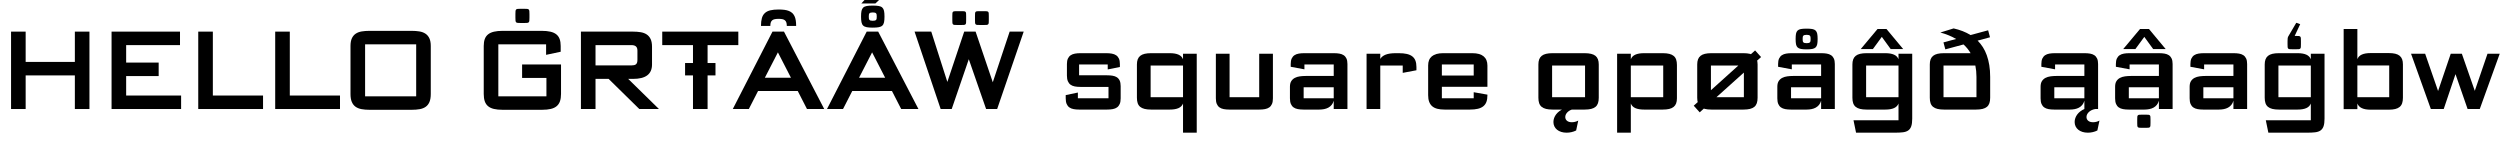
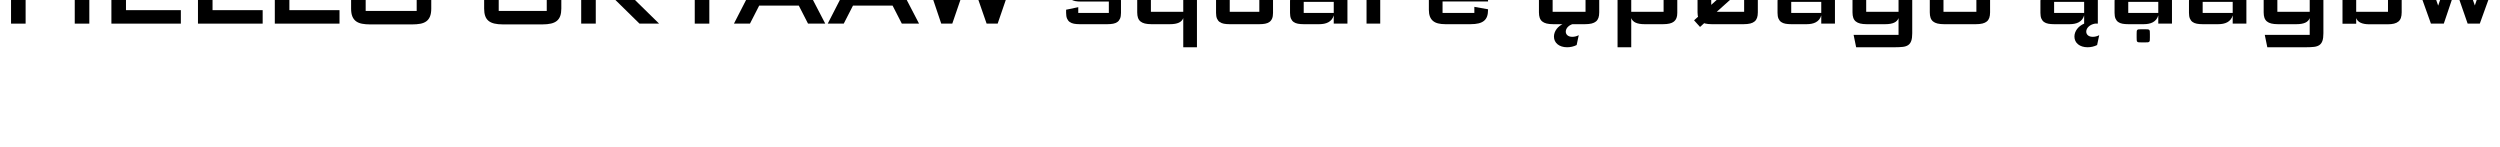
- <svg xmlns="http://www.w3.org/2000/svg" width="45221" height="2900" viewBox="0 0 45221 2900">
-   <defs />
-   <g transform="matrix(1 0 0 -1 0 2900)">
-     <g transform="matrix(1 0 0 1 0 928)">
-       <path fill="#000000" stroke="none" d="M 200 0 L 200 1400 L 464 1400 L 464 852 L 1354 852 L 1354 1400 L 1618 1400 L 1618 0 L 1354 0 L 1354 608 L 464 608 L 464 0 L 200 0 Z" />
-     </g>
-     <g transform="matrix(1 0 0 1 1818 928)">
-       <path fill="#000000" stroke="none" d="M 200 0 L 1458 0 L 1458 244 L 464 244 L 464 596 L 1052 596 L 1052 840 L 464 840 L 464 1156 L 1438 1156 L 1438 1400 L 200 1400 L 200 0 Z" />
-     </g>
-     <g transform="matrix(1 0 0 1 3386 928)">
-       <path fill="#000000" stroke="none" d="M 200 0 L 1372 0 L 1372 244 L 464 244 L 464 1400 L 200 1400 L 200 0 Z" />
-     </g>
-     <g transform="matrix(1 0 0 1 4778 928)">
-       <path fill="#000000" stroke="none" d="M 200 0 L 1372 0 L 1372 244 L 464 244 L 464 1400 L 200 1400 L 200 0 Z" />
-     </g>
-     <g transform="matrix(1 0 0 1 6170 928)">
-       <path fill="#000000" stroke="none" d="M 170 1140 L 170 1140 Q 170 1226 195 1279.5 Q 220 1333 265 1363 Q 310 1393 373 1403.5 Q 436 1414 512 1414 L 1278 1414 Q 1354 1414 1417 1403.5 Q 1480 1393 1525.5 1363 Q 1571 1333 1596.5 1279.5 Q 1622 1226 1622 1140 L 1622 272 Q 1622 184 1598.5 128 Q 1575 72 1530.5 40.5 Q 1486 9 1422 -2.5 Q 1358 -14 1278 -14 L 512 -14 Q 432 -14 368.5 -2 Q 305 10 261 41.5 Q 217 73 193.5 128.5 Q 170 184 170 272 L 170 1140 Z M 434 1170 L 434 230 Q 434 230 434 230 Q 434 230 434 230 Q 434 230 434 230 Q 434 230 434 230 L 1358 230 Q 1358 230 1358 230 Q 1358 230 1358 230 Q 1358 230 1358 230 Q 1358 230 1358 230 L 1358 1170 Q 1358 1170 1358 1170 Q 1358 1170 1358 1170 Q 1358 1170 1358 1170 Q 1358 1170 1358 1170 L 434 1170 Q 434 1170 434 1170 Q 434 1170 434 1170 Q 434 1170 434 1170 Q 434 1170 434 1170 Z" />
-     </g>
-     <g transform="matrix(1 0 0 1 8580 928)">
-       <path fill="#000000" stroke="none" d="M 170 1140 L 170 1140 Q 170 1214 189 1266 Q 208 1318 249.5 1351 Q 291 1384 356 1399 Q 421 1414 512 1414 L 1218 1414 Q 1310 1414 1375.5 1399 Q 1441 1384 1482.5 1351 Q 1524 1318 1543 1266 Q 1562 1214 1562 1140 L 1562 1036 L 1298 980 L 1298 1170 Q 1298 1170 1298 1170 Q 1298 1170 1298 1170 Q 1298 1170 1298 1170 Q 1298 1170 1298 1170 L 434 1170 Q 434 1170 434 1170 Q 434 1170 434 1170 Q 434 1170 434 1170 Q 434 1170 434 1170 L 434 230 Q 434 230 434 230 Q 434 230 434 230 Q 434 230 434 230 Q 434 230 434 230 L 1304 230 Q 1304 230 1304 230 Q 1304 230 1304 230 Q 1304 230 1304 230 Q 1304 230 1304 230 L 1304 562 L 864 562 L 864 806 L 1568 806 L 1568 272 Q 1568 195 1549 140.5 Q 1530 86 1489 51.5 Q 1448 17 1382.5 1.5 Q 1317 -14 1224 -14 L 512 -14 Q 419 -14 354 1.5 Q 289 17 248 51.5 Q 207 86 188.5 140.5 Q 170 195 170 272 L 170 1140 Z M 743 1652 L 743 1652 Q 743 1617 745 1597.5 Q 747 1578 756 1569 Q 765 1560 784 1558 Q 803 1556 838 1556 L 902 1556 Q 937 1556 956 1558 Q 975 1560 984 1569 Q 993 1578 995 1597.5 Q 997 1617 997 1652 L 997 1718 Q 997 1753 995 1772 Q 993 1791 984 1800 Q 975 1809 956 1811 Q 937 1813 902 1813 L 838 1813 Q 803 1813 784 1811 Q 765 1809 756 1800 Q 747 1791 745 1772 Q 743 1753 743 1718 L 743 1652 Z" />
-     </g>
-     <g transform="matrix(1 0 0 1 10308 928)">
-       <path fill="#000000" stroke="none" d="M 200 0 L 200 1400 L 1142 1400 Q 1218 1400 1281 1389.5 Q 1344 1379 1389.5 1349 Q 1435 1319 1460.5 1265.5 Q 1486 1212 1486 1126 L 1486 805 Q 1486 740 1464.5 691 Q 1443 642 1400 609.5 Q 1357 577 1292.5 561 Q 1228 545 1142 545 L 1055 545 L 1611 0 L 1256 0 L 701 545 L 464 545 L 464 0 L 200 0 Z M 464 789 L 1116 789 Q 1142 789 1162 793.5 Q 1182 798 1195.5 809 Q 1209 820 1215.5 839.5 Q 1222 859 1222 889 L 1222 1056 Q 1222 1082 1215.5 1101 Q 1209 1120 1195.5 1132 Q 1182 1144 1162 1150 Q 1142 1156 1116 1156 L 464 1156 L 464 789 Z" />
-     </g>
-     <g transform="matrix(1 0 0 1 11959 928)">
-       <path fill="#000000" stroke="none" d="M 20 1400 L 20 1156 L 576 1156 L 576 832 L 433 832 L 433 608 L 576 608 L 576 0 L 840 0 L 840 608 L 983 608 L 983 832 L 840 832 L 840 1156 L 1396 1156 L 1396 1400 L 20 1400 Z" />
-     </g>
-     <g transform="matrix(1 0 0 1 13255 928)">
-       <path fill="#000000" stroke="none" d="M 0 0 L 718 1400 L 926 1400 L 1654 0 L 1342 0 L 1175 326 L 457 326 L 290 0 L 0 0 Z M 580 566 L 1052 566 L 816 1025 L 580 566 Z M 510 1503 L 679 1503 Q 679 1542 687.5 1566.5 Q 696 1591 714 1605.5 Q 732 1620 760.5 1625.5 Q 789 1631 829 1631 Q 868 1631 896 1625.5 Q 924 1620 942 1605.5 Q 960 1591 968.5 1566.5 Q 977 1542 977 1503 L 1146 1503 Q 1146 1560 1139 1604 Q 1132 1648 1116 1681 Q 1100 1714 1075.5 1736.5 Q 1051 1759 1015.5 1773.5 Q 980 1788 934 1794 Q 888 1800 829 1800 Q 740 1800 679.5 1785.5 Q 619 1771 581 1736.5 Q 543 1702 526.5 1645 Q 510 1588 510 1503 Z" />
-     </g>
-     <g transform="matrix(1 0 0 1 14959 928)">
-       <path fill="#000000" stroke="none" d="M 0 0 L 718 1400 L 926 1400 L 1654 0 L 1342 0 L 1175 326 L 457 326 L 290 0 L 0 0 Z M 580 566 L 1052 566 L 816 1025 L 580 566 Z M 616 1672 L 616 1672 Q 616 1735 624 1773.5 Q 632 1812 654.5 1834 Q 677 1856 718.5 1863.5 Q 760 1871 828 1871 Q 896 1871 937.5 1863.5 Q 979 1856 1001.5 1834 Q 1024 1812 1032 1773.5 Q 1040 1735 1040 1672 Q 1040 1609 1032 1570 Q 1024 1531 1001.5 1509.5 Q 979 1488 937.5 1480 Q 896 1472 828 1472 Q 760 1472 718.5 1480 Q 677 1488 654.5 1509.5 Q 632 1531 624 1570 Q 616 1609 616 1672 Z M 756 1672 L 756 1672 Q 756 1651 758 1636.5 Q 760 1622 767.5 1613 Q 775 1604 789.5 1600 Q 804 1596 828 1596 Q 852 1596 866.5 1600 Q 881 1604 888.5 1613 Q 896 1622 898 1636.5 Q 900 1651 900 1672 Q 900 1692 898 1706.5 Q 896 1721 888.5 1730 Q 881 1739 866.5 1743 Q 852 1747 828 1747 Q 804 1747 789.5 1743 Q 775 1739 767.5 1730 Q 760 1721 758 1706.5 Q 756 1692 756 1672 Z M 621 1909 L 875 1909 L 1208 2224 L 908 2224 L 621 1909 Z" />
-     </g>
-     <g transform="matrix(1 0 0 1 16543 928)">
-       <path fill="#000000" stroke="none" d="M 472 0 L 0 1400 L 302 1400 L 593 490 L 898 1400 L 1104 1400 L 1415 484 L 1720 1400 L 1974 1400 L 1494 0 L 1294 0 L 981 901 L 672 0 L 472 0 Z M 683 1610 L 683 1682 Q 683 1714 684.5 1732 Q 686 1750 695 1758.5 Q 704 1767 722 1768.5 Q 740 1770 773 1770 L 843 1770 Q 876 1770 894 1768.5 Q 912 1767 921 1758.5 Q 930 1750 931.5 1732 Q 933 1714 933 1682 L 933 1610 Q 933 1577 931.5 1559 Q 930 1541 921 1532 Q 912 1523 894 1521.5 Q 876 1520 843 1520 L 773 1520 Q 740 1520 722 1521.5 Q 704 1523 695 1532 Q 686 1541 684.5 1559 Q 683 1577 683 1610 Z M 1093 1610 L 1093 1682 Q 1093 1714 1094.5 1732 Q 1096 1750 1105 1758.5 Q 1114 1767 1132 1768.5 Q 1150 1770 1183 1770 L 1253 1770 Q 1286 1770 1304 1768.5 Q 1322 1767 1331 1758.5 Q 1340 1750 1341.5 1732 Q 1343 1714 1343 1682 L 1343 1610 Q 1343 1577 1341.5 1559 Q 1340 1541 1331 1532 Q 1322 1523 1304 1521.5 Q 1286 1520 1253 1520 L 1183 1520 Q 1150 1520 1132 1521.5 Q 1114 1523 1105 1532 Q 1096 1541 1094.5 1559 Q 1093 1577 1093 1610 Z" />
-     </g>
-     <g transform="matrix(1 0 0 1 19135 928)">
-       <path fill="#000000" stroke="none" d="M 142 252 L 142 194 Q 142 131 159 91.5 Q 176 52 207.5 29.5 Q 239 7 284 -1.5 Q 329 -10 386 -10 L 890 -10 Q 948 -10 993.5 -1.5 Q 1039 7 1070.5 29.5 Q 1102 52 1119 91.5 Q 1136 131 1136 194 L 1136 414 Q 1136 476 1118 514.5 Q 1100 553 1067.5 574 Q 1035 595 990 602.5 Q 945 610 890 610 L 384 610 Q 384 610 384 610 Q 384 610 384 610 L 384 806 Q 384 806 384 806 Q 384 806 384 806 L 902 806 Q 902 806 902 806 Q 902 806 902 806 L 902 716 L 1122 760 L 1122 814 Q 1122 875 1104 913 Q 1086 951 1053.5 972.5 Q 1021 994 976 1002 Q 931 1010 876 1010 L 408 1010 Q 354 1010 309 1002 Q 264 994 232 972.5 Q 200 951 182 913 Q 164 875 164 814 L 164 606 Q 164 543 181 503 Q 198 463 229.5 440 Q 261 417 306 408.5 Q 351 400 408 400 L 916 400 Q 916 400 916 400 Q 916 400 916 400 L 916 194 Q 916 194 916 194 Q 916 194 916 194 L 362 194 Q 362 194 362 194 Q 362 194 362 194 L 362 298 L 142 252 Z" />
-     </g>
-     <g transform="matrix(1 0 0 1 20413 928)">
-       <path fill="#000000" stroke="none" d="M 152 204 L 152 204 Q 152 146 166 105.5 Q 180 65 211 39.5 Q 242 14 290.5 2 Q 339 -10 408 -10 L 746 -10 Q 846 -10 905.5 17 Q 965 44 986 100 L 986 -428 L 1234 -428 L 1234 1000 L 986 1000 L 986 900 Q 965 956 905.5 983 Q 846 1010 746 1010 L 408 1010 Q 340 1010 291.5 998.5 Q 243 987 212 962 Q 181 937 166.5 898.5 Q 152 860 152 806 L 152 204 Z M 400 214 L 400 786 Q 400 786 400 786 Q 400 786 400 786 L 986 786 L 986 214 L 400 214 Q 400 214 400 214 Q 400 214 400 214 Z" />
-     </g>
-     <g transform="matrix(1 0 0 1 21827 928)">
-       <path fill="#000000" stroke="none" d="M 166 194 L 166 194 Q 166 131 183 91.5 Q 200 52 231.5 29.5 Q 263 7 308 -1.5 Q 353 -10 410 -10 L 952 -10 Q 1009 -10 1054.5 -1.5 Q 1100 7 1132 29.5 Q 1164 52 1181 91.5 Q 1198 131 1198 194 L 1198 1000 L 950 1000 L 950 214 Q 950 214 950 214 Q 950 214 950 214 L 414 214 Q 414 214 414 214 Q 414 214 414 214 L 414 1000 L 166 1000 L 166 194 Z" />
-     </g>
-     <g transform="matrix(1 0 0 1 23191 928)">
-       <path fill="#000000" stroke="none" d="M 388 -10 L 672 -10 Q 717 -10 759 -2 Q 801 6 835.5 24.5 Q 870 43 895.5 73.5 Q 921 104 934 150 L 934 0 L 1182 0 L 1182 814 Q 1182 876 1164 914 Q 1146 952 1113.5 973.5 Q 1081 995 1036 1002.5 Q 991 1010 936 1010 L 402 1010 Q 347 1010 302 1002.5 Q 257 995 224.5 973.5 Q 192 952 174 914 Q 156 876 156 814 L 156 764 L 404 718 L 404 806 Q 404 806 404 806 Q 404 806 404 806 L 934 806 Q 934 806 934 806 Q 934 806 934 806 L 934 598 L 428 598 Q 373 598 321.5 591 Q 270 584 230 563 Q 190 542 166 504 Q 142 466 142 404 L 142 194 Q 142 131 159 91.5 Q 176 52 207.5 29.5 Q 239 7 284.5 -1.5 Q 330 -10 388 -10 Z M 390 194 L 390 394 Q 390 394 390 394 Q 390 394 390 394 L 934 394 L 934 194 L 390 194 Q 390 194 390 194 Q 390 194 390 194 Z" />
-     </g>
-     <g transform="matrix(1 0 0 1 24539 928)">
-       <path fill="#000000" stroke="none" d="M 180 0 L 428 0 L 428 786 L 834 786 Q 834 786 834 786 Q 834 786 834 786 L 834 654 L 1082 701 L 1082 760 Q 1082 827 1064 874.5 Q 1046 922 1007.5 952 Q 969 982 909 996 Q 849 1010 764 1010 L 710 1010 Q 592 1010 525 983.5 Q 458 957 428 906 L 428 1000 L 180 1000 L 180 0 Z" />
-     </g>
-     <g transform="matrix(1 0 0 1 25681 928)">
-       <path fill="#000000" stroke="none" d="M 152 250 L 152 250 Q 152 180 170.5 130.5 Q 189 81 226 49.5 Q 263 18 319 4 Q 375 -10 450 -10 L 906 -10 Q 992 -10 1052 4.5 Q 1112 19 1150.5 50.5 Q 1189 82 1206.5 131 Q 1224 180 1224 250 L 1224 260 L 976 304 L 976 194 Q 976 194 976 194 Q 976 194 976 194 L 400 194 Q 400 194 400 194 Q 400 194 400 194 L 400 402 L 1224 402 L 1224 786 Q 1224 840 1207 882 Q 1190 924 1156 952.5 Q 1122 981 1071 995.5 Q 1020 1010 952 1010 L 422 1010 Q 354 1010 303 995.5 Q 252 981 218.5 953 Q 185 925 168.5 884 Q 152 843 152 790 L 152 250 Z M 400 606 L 400 806 Q 400 806 400 806 Q 400 806 400 806 L 976 806 Q 976 806 976 806 Q 976 806 976 806 L 976 606 L 400 606 Z" />
-     </g>
-     <g transform="matrix(1 0 0 1 27675 928)">
-       <path fill="#000000" stroke="none" d="M 152 204 L 152 204 Q 152 146 166 105.5 Q 180 65 211 39.5 Q 242 14 290.5 2 Q 339 -10 408 -10 L 988 -10 Q 1058 -10 1106.5 2 Q 1155 14 1185.5 39.5 Q 1216 65 1230 105.5 Q 1244 146 1244 204 L 1244 806 Q 1244 914 1184.5 962 Q 1125 1010 988 1010 L 408 1010 Q 340 1010 291.5 998.5 Q 243 987 212 962 Q 181 937 166.5 898.5 Q 152 860 152 806 L 152 204 Z M 400 214 L 400 786 Q 400 786 400 786 Q 400 786 400 786 L 996 786 Q 996 786 996 786 Q 996 786 996 786 L 996 214 Q 996 214 996 214 Q 996 214 996 214 L 400 214 Q 400 214 400 214 Q 400 214 400 214 Z M 796 0 L 600 0 Q 560 -17 527.5 -42 Q 495 -67 472 -97.5 Q 449 -128 436.5 -163 Q 424 -198 424 -235 Q 424 -278 441 -313.5 Q 458 -349 489.5 -374.5 Q 521 -400 565 -414 Q 609 -428 662 -428 Q 685 -428 707 -425.5 Q 729 -423 751 -418 Q 773 -413 794 -405.5 Q 815 -398 835 -388 L 873 -209 Q 859 -217 844.5 -222.5 Q 830 -228 815.5 -231.5 Q 801 -235 786.5 -237 Q 772 -239 758 -239 Q 730 -239 708 -232.5 Q 686 -226 670.5 -213.5 Q 655 -201 646.5 -183.5 Q 638 -166 638 -145 Q 638 -119 650 -95.5 Q 662 -72 683 -52.5 Q 704 -33 733 -19.5 Q 762 -6 796 0 Z" />
-     </g>
-     <g transform="matrix(1 0 0 1 29071 928)">
-       <path fill="#000000" stroke="none" d="M 180 -428 L 428 -428 L 428 100 Q 449 44 508.5 17 Q 568 -10 668 -10 L 1006 -10 Q 1074 -10 1122.5 1.5 Q 1171 13 1202 38 Q 1233 63 1247.5 101.5 Q 1262 140 1262 194 L 1262 796 Q 1262 854 1248 894.5 Q 1234 935 1203 960.5 Q 1172 986 1123.5 998 Q 1075 1010 1006 1010 L 668 1010 Q 568 1010 508.5 983 Q 449 956 428 900 L 428 1000 L 180 1000 L 180 -428 Z M 428 214 L 428 786 L 1014 786 Q 1014 786 1014 786 Q 1014 786 1014 786 L 1014 214 Q 1014 214 1014 214 Q 1014 214 1014 214 L 428 214 Z" />
-     </g>
-     <g transform="matrix(1 0 0 1 30485 928)">
-       <path fill="#000000" stroke="none" d="M 215 204 L 215 204 Q 215 146 229 105.5 Q 243 65 274 39.5 Q 305 14 353.5 2 Q 402 -10 471 -10 L 1051 -10 Q 1121 -10 1169.5 2 Q 1218 14 1248.5 39.5 Q 1279 65 1293 105.5 Q 1307 146 1307 204 L 1307 806 Q 1307 914 1247.5 962 Q 1188 1010 1051 1010 L 471 1010 Q 403 1010 354.5 998.5 Q 306 987 275 962 Q 244 937 229.5 898.5 Q 215 860 215 806 L 215 204 Z M 463 214 L 463 786 Q 463 786 463 786 Q 463 786 463 786 L 1059 786 Q 1059 786 1059 786 Q 1059 786 1059 786 L 1059 214 Q 1059 214 1059 214 Q 1059 214 1059 214 L 463 214 Q 463 214 463 214 Q 463 214 463 214 Z M 260 -60 L 451 113 L 457 119 L 1152 743 L 1152 743 L 1370 940 L 1262 1060 L 1047 866 L 1046 865 L 354 242 L 350 238 L 152 60 L 260 -60 Z" />
-     </g>
-     <g transform="matrix(1 0 0 1 32007 928)">
-       <path fill="#000000" stroke="none" d="M 388 -10 L 672 -10 Q 717 -10 759 -2 Q 801 6 835.5 24.5 Q 870 43 895.5 73.5 Q 921 104 934 150 L 934 0 L 1182 0 L 1182 814 Q 1182 876 1164 914 Q 1146 952 1113.5 973.5 Q 1081 995 1036 1002.5 Q 991 1010 936 1010 L 402 1010 Q 347 1010 302 1002.5 Q 257 995 224.5 973.5 Q 192 952 174 914 Q 156 876 156 814 L 156 764 L 404 718 L 404 806 Q 404 806 404 806 Q 404 806 404 806 L 934 806 Q 934 806 934 806 Q 934 806 934 806 L 934 598 L 428 598 Q 373 598 321.5 591 Q 270 584 230 563 Q 190 542 166 504 Q 142 466 142 404 L 142 194 Q 142 131 159 91.5 Q 176 52 207.5 29.5 Q 239 7 284.5 -1.5 Q 330 -10 388 -10 Z M 390 194 L 390 394 Q 390 394 390 394 Q 390 394 390 394 L 934 394 L 934 194 L 390 194 Q 390 194 390 194 Q 390 194 390 194 Z M 473 1267 L 473 1267 Q 473 1326 480 1362.5 Q 487 1399 508.5 1419.5 Q 530 1440 569 1447 Q 608 1454 672 1454 Q 735 1454 774 1447 Q 813 1440 834.5 1419.5 Q 856 1399 863.5 1362.5 Q 871 1326 871 1267 Q 871 1208 863.5 1171.5 Q 856 1135 834.5 1114.5 Q 813 1094 774 1086.5 Q 735 1079 672 1079 Q 608 1079 569 1086.5 Q 530 1094 508.5 1114.5 Q 487 1135 480 1171.5 Q 473 1208 473 1267 Z M 600 1267 L 600 1267 Q 600 1246 602 1231.5 Q 604 1217 611.5 1208 Q 619 1199 633.5 1195 Q 648 1191 672 1191 Q 696 1191 710.5 1195 Q 725 1199 732.5 1208 Q 740 1217 742 1231.5 Q 744 1246 744 1267 Q 744 1287 742 1301.5 Q 740 1316 732.5 1325 Q 725 1334 710.5 1338 Q 696 1342 672 1342 Q 648 1342 633.5 1338 Q 619 1334 611.5 1325 Q 604 1316 602 1301.5 Q 600 1287 600 1267 Z" />
-     </g>
-     <g transform="matrix(1 0 0 1 33355 928)">
-       <path fill="#000000" stroke="none" d="M 400 214 L 400 214 Q 400 214 400 214 Q 400 214 400 214 L 986 214 L 986 786 L 400 786 Q 400 786 400 786 Q 400 786 400 786 L 400 214 Z M 218 -428 L 172 -204 L 986 -204 Q 986 -204 986 -204 Q 986 -204 986 -204 L 986 100 Q 965 44 905.5 17 Q 846 -10 746 -10 L 408 -10 Q 339 -10 290.5 2 Q 242 14 211 39.5 Q 180 65 166 105.5 Q 152 146 152 204 L 152 806 Q 152 860 166.5 898.5 Q 181 937 212 962 Q 243 987 291.5 998.5 Q 340 1010 408 1010 L 746 1010 Q 846 1010 905.5 983 Q 965 956 986 900 L 986 1000 L 1234 1000 L 1234 -174 Q 1234 -261 1216.5 -311.5 Q 1199 -362 1161.5 -388 Q 1124 -414 1064.5 -421 Q 1005 -428 920 -428 L 218 -428 Z M 303 1085 L 523 1085 L 684 1305 L 844 1085 L 1070 1085 L 768 1448 L 607 1448 L 303 1085 Z" />
-     </g>
-     <g transform="matrix(1 0 0 1 34755 928)">
-       <path fill="#000000" stroke="none" d="M 408 -10 L 408 -10 Q 339 -10 290.5 2 Q 242 14 211 39.5 Q 180 65 166 105.5 Q 152 146 152 204 L 152 806 Q 152 860 166.5 898.5 Q 181 937 212 962 Q 243 987 291.5 998.5 Q 340 1010 408 1010 L 890 1010 Q 864 1055 832 1094 Q 800 1133 762 1168 L 433 1079 L 399 1205 L 628 1267 Q 565 1304 494 1333 Q 423 1362 343 1384 L 583 1458 Q 668 1439 744.5 1409.5 Q 821 1380 889 1338 L 1207 1424 L 1241 1298 L 1017 1237 Q 1070 1185 1112 1119 Q 1154 1053 1183 972 Q 1212 891 1228 794 Q 1244 697 1244 581 L 1244 204 Q 1244 146 1230 105.5 Q 1216 65 1185.5 39.5 Q 1155 14 1106.5 2 Q 1058 -10 988 -10 L 408 -10 Z M 976 786 L 400 786 Q 400 786 400 786 Q 400 786 400 786 L 400 214 Q 400 214 400 214 Q 400 214 400 214 L 996 214 Q 996 214 996 214 Q 996 214 996 214 L 996 581 Q 996 637 991 687.5 Q 986 738 976 786 Z" />
-     </g>
-     <g transform="matrix(1 0 0 1 36769 928)">
-       <path fill="#000000" stroke="none" d="M 388 -10 L 672 -10 Q 717 -10 759 -2 Q 801 6 835.5 24.5 Q 870 43 895.5 73.5 Q 921 104 934 150 L 934 0 L 1182 0 L 1182 814 Q 1182 876 1164 914 Q 1146 952 1113.5 973.5 Q 1081 995 1036 1002.5 Q 991 1010 936 1010 L 402 1010 Q 347 1010 302 1002.5 Q 257 995 224.5 973.5 Q 192 952 174 914 Q 156 876 156 814 L 156 764 L 404 718 L 404 806 Q 404 806 404 806 Q 404 806 404 806 L 934 806 Q 934 806 934 806 Q 934 806 934 806 L 934 598 L 428 598 Q 373 598 321.5 591 Q 270 584 230 563 Q 190 542 166 504 Q 142 466 142 404 L 142 194 Q 142 131 159 91.5 Q 176 52 207.5 29.5 Q 239 7 284.5 -1.5 Q 330 -10 388 -10 Z M 390 194 L 390 394 Q 390 394 390 394 Q 390 394 390 394 L 934 394 L 934 194 L 390 194 Q 390 194 390 194 Q 390 194 390 194 Z M 1130 0 L 934 0 Q 894 -17 861.5 -42 Q 829 -67 806 -97.5 Q 783 -128 770.5 -163 Q 758 -198 758 -235 Q 758 -278 775 -313.5 Q 792 -349 823.5 -374.5 Q 855 -400 899 -414 Q 943 -428 996 -428 Q 1019 -428 1041 -425.5 Q 1063 -423 1085 -418 Q 1107 -413 1128 -405.5 Q 1149 -398 1169 -388 L 1207 -209 Q 1193 -217 1178.5 -222.5 Q 1164 -228 1149.5 -231.5 Q 1135 -235 1120.5 -237 Q 1106 -239 1092 -239 Q 1064 -239 1042 -232.5 Q 1020 -226 1004.5 -213.5 Q 989 -201 980.5 -183.5 Q 972 -166 972 -145 Q 972 -119 984 -95.5 Q 996 -72 1017 -52.5 Q 1038 -33 1067 -19.5 Q 1096 -6 1130 0 Z" />
-     </g>
-     <g transform="matrix(1 0 0 1 38117 928)">
-       <path fill="#000000" stroke="none" d="M 388 -10 L 672 -10 Q 717 -10 759 -2 Q 801 6 835.5 24.5 Q 870 43 895.5 73.5 Q 921 104 934 150 L 934 0 L 1182 0 L 1182 814 Q 1182 876 1164 914 Q 1146 952 1113.5 973.5 Q 1081 995 1036 1002.5 Q 991 1010 936 1010 L 402 1010 Q 347 1010 302 1002.5 Q 257 995 224.5 973.5 Q 192 952 174 914 Q 156 876 156 814 L 156 764 L 404 718 L 404 806 Q 404 806 404 806 Q 404 806 404 806 L 934 806 Q 934 806 934 806 Q 934 806 934 806 L 934 598 L 428 598 Q 373 598 321.5 591 Q 270 584 230 563 Q 190 542 166 504 Q 142 466 142 404 L 142 194 Q 142 131 159 91.5 Q 176 52 207.5 29.5 Q 239 7 284.5 -1.5 Q 330 -10 388 -10 Z M 390 194 L 390 394 Q 390 394 390 394 Q 390 394 390 394 L 934 394 L 934 194 L 390 194 Q 390 194 390 194 Q 390 194 390 194 Z M 289 1085 L 509 1085 L 670 1305 L 830 1085 L 1056 1085 L 754 1448 L 593 1448 L 289 1085 Z M 542 -190 L 542 -252 Q 542 -284 543.5 -302 Q 545 -320 554 -328.5 Q 563 -337 581 -338.5 Q 599 -340 632 -340 L 692 -340 Q 725 -340 743 -338.5 Q 761 -337 770 -328.5 Q 779 -320 780.5 -302 Q 782 -284 782 -252 L 782 -190 Q 782 -158 780.5 -140 Q 779 -122 770 -113.5 Q 761 -105 743 -103.5 Q 725 -102 692 -102 L 632 -102 Q 599 -102 581 -103.5 Q 563 -105 554 -113.5 Q 545 -122 543.5 -140 Q 542 -158 542 -190 Z" />
-     </g>
-     <g transform="matrix(1 0 0 1 39465 928)">
-       <path fill="#000000" stroke="none" d="M 388 -10 L 672 -10 Q 717 -10 759 -2 Q 801 6 835.5 24.5 Q 870 43 895.5 73.5 Q 921 104 934 150 L 934 0 L 1182 0 L 1182 814 Q 1182 876 1164 914 Q 1146 952 1113.5 973.5 Q 1081 995 1036 1002.5 Q 991 1010 936 1010 L 402 1010 Q 347 1010 302 1002.5 Q 257 995 224.5 973.5 Q 192 952 174 914 Q 156 876 156 814 L 156 764 L 404 718 L 404 806 Q 404 806 404 806 Q 404 806 404 806 L 934 806 Q 934 806 934 806 Q 934 806 934 806 L 934 598 L 428 598 Q 373 598 321.5 591 Q 270 584 230 563 Q 190 542 166 504 Q 142 466 142 404 L 142 194 Q 142 131 159 91.5 Q 176 52 207.5 29.5 Q 239 7 284.5 -1.5 Q 330 -10 388 -10 Z M 390 194 L 390 394 Q 390 394 390 394 Q 390 394 390 394 L 934 394 L 934 194 L 390 194 Q 390 194 390 194 Q 390 194 390 194 Z" />
-     </g>
-     <g transform="matrix(1 0 0 1 40813 928)">
-       <path fill="#000000" stroke="none" d="M 400 214 L 400 214 Q 400 214 400 214 Q 400 214 400 214 L 986 214 L 986 786 L 400 786 Q 400 786 400 786 Q 400 786 400 786 L 400 214 Z M 218 -428 L 172 -204 L 986 -204 Q 986 -204 986 -204 Q 986 -204 986 -204 L 986 100 Q 965 44 905.5 17 Q 846 -10 746 -10 L 408 -10 Q 339 -10 290.5 2 Q 242 14 211 39.5 Q 180 65 166 105.5 Q 152 146 152 204 L 152 806 Q 152 860 166.5 898.5 Q 181 937 212 962 Q 243 987 291.5 998.5 Q 340 1010 408 1010 L 746 1010 Q 846 1010 905.5 983 Q 965 956 986 900 L 986 1000 L 1234 1000 L 1234 -174 Q 1234 -261 1216.5 -311.5 Q 1199 -362 1161.5 -388 Q 1124 -414 1064.5 -421 Q 1005 -428 920 -428 L 218 -428 Z M 794 1535 L 723 1560 L 578 1313 Q 570 1300 567.5 1279 Q 565 1258 565 1228 L 565 1174 Q 565 1140 566.5 1121 Q 568 1102 577 1093 Q 586 1084 604.5 1082.5 Q 623 1081 657 1081 L 716 1081 Q 749 1081 767.5 1082.5 Q 786 1084 795 1093 Q 804 1102 805.5 1121 Q 807 1140 807 1174 L 807 1228 Q 807 1263 805.5 1282 Q 804 1301 795 1310 Q 786 1319 767.5 1320.5 Q 749 1322 716 1322 L 694 1322 L 794 1535 Z" />
-     </g>
-     <g transform="matrix(1 0 0 1 42213 928)">
-       <path fill="#000000" stroke="none" d="M 180 -2 L 180 1448 L 428 1448 L 428 902 Q 449 958 508.5 985 Q 568 1012 668 1012 L 996 1012 Q 1064 1012 1112.5 1000.5 Q 1161 989 1192 964 Q 1223 939 1237.5 900.5 Q 1252 862 1252 808 L 1252 204 Q 1252 146 1238 105 Q 1224 64 1193 38 Q 1162 12 1113.5 0 Q 1065 -12 996 -12 L 668 -12 Q 568 -12 508.5 16 Q 449 44 428 100 L 428 -2 L 180 -2 Z M 428 214 L 1004 214 Q 1004 214 1004 214 Q 1004 214 1004 214 L 1004 788 Q 1004 788 1004 788 Q 1004 788 1004 788 L 428 788 L 428 214 Z" />
-     </g>
-     <g transform="matrix(1 0 0 1 43607 928)">
-       <path fill="#000000" stroke="none" d="M 363 0 L 5 1000 L 260 1000 L 494 326 L 723 1000 L 924 1000 L 1158 329 L 1388 1000 L 1609 1000 L 1248 0 L 1028 0 L 809 631 L 596 0 L 363 0 Z" />
+ <svg xmlns="http://www.w3.org/2000/svg" width="45286" height="2652">
+   <g transform="matrix(1 0 0 1 0 428)">
+     <g transform="matrix(1 0 0 -1 0 0)">
+       <g>
+         <g>
+           <path fill="#000000" stroke="none" d="M 200 0 L 464 0 L 464 608 L 1354 608 L 1354 0 L 1618 0 L 1618 1400 L 1354 1400 L 1354 852 L 464 852 L 464 1400 L 200 1400 L 200 0 Z" />
+         </g>
+       </g>
+       <g transform="matrix(1 0 0 1 1818 0)">
+         <g>
+           <path fill="#000000" stroke="none" d="M 200 0 L 200 1400 L 1438 1400 L 1438 1156 L 464 1156 L 464 840 L 1052 840 L 1052 596 L 464 596 L 464 244 L 1458 244 L 1458 0 L 200 0 Z" />
+         </g>
+       </g>
+       <g transform="matrix(1 0 0 1 3386 0)">
+         <g>
+           <path fill="#000000" stroke="none" d="M 200 0 L 200 1400 L 464 1400 L 464 244 L 1372 244 L 1372 0 L 200 0 Z" />
+         </g>
+       </g>
+       <g transform="matrix(1 0 0 1 4778 0)">
+         <g>
+           <path fill="#000000" stroke="none" d="M 200 0 L 200 1400 L 464 1400 L 464 244 L 1372 244 L 1372 0 L 200 0 Z" />
+         </g>
+       </g>
+       <g transform="matrix(1 0 0 1 6190 0)">
+         <g>
+           <path fill="#000000" stroke="none" d="M 170 1140 L 170 272 Q 170 184 193.5 128.5 Q 217 73 261 41.5 Q 305 10 368.5 -2 Q 432 -14 512 -14 L 1278 -14 Q 1358 -14 1422 -2.5 Q 1486 9 1530.5 40.5 Q 1575 72 1598.5 128 Q 1622 184 1622 272 L 1622 1140 Q 1622 1226 1596.5 1279.5 Q 1571 1333 1525.5 1363 Q 1480 1393 1417 1403.5 Q 1354 1414 1278 1414 L 512 1414 Q 436 1414 373 1403.5 Q 310 1393 265 1363 Q 220 1333 195 1279.5 Q 170 1226 170 1140 Z M 434 1170 Q 434 1170 434 1170 Q 434 1170 434 1170 Q 434 1170 434 1170 Q 434 1170 434 1170 L 1358 1170 Q 1358 1170 1358 1170 Q 1358 1170 1358 1170 Q 1358 1170 1358 1170 Q 1358 1170 1358 1170 L 1358 230 Q 1358 230 1358 230 Q 1358 230 1358 230 Q 1358 230 1358 230 Q 1358 230 1358 230 L 434 230 Q 434 230 434 230 Q 434 230 434 230 Q 434 230 434 230 Q 434 230 434 230 L 434 1170 Z" />
+         </g>
+       </g>
+       <g transform="matrix(1 0 0 1 7982 0)">
+         <g />
+       </g>
+       <g transform="matrix(1 0 0 1 8600 0)">
+         <g>
+           <path fill="#000000" stroke="none" d="M 170 1140 L 170 272 Q 170 195 188.5 140.5 Q 207 86 248 51.5 Q 289 17 354 1.5 Q 419 -14 512 -14 L 1224 -14 Q 1317 -14 1382.5 1.5 Q 1448 17 1489 51.5 Q 1530 86 1549 140.5 Q 1568 195 1568 272 L 1568 806 L 864 806 L 864 562 L 1304 562 L 1304 230 Q 1304 230 1304 230 Q 1304 230 1304 230 Q 1304 230 1304 230 Q 1304 230 1304 230 L 434 230 Q 434 230 434 230 Q 434 230 434 230 Q 434 230 434 230 Q 434 230 434 230 L 434 1170 Q 434 1170 434 1170 Q 434 1170 434 1170 Q 434 1170 434 1170 Q 434 1170 434 1170 L 1298 1170 Q 1298 1170 1298 1170 Q 1298 1170 1298 1170 Q 1298 1170 1298 1170 Q 1298 1170 1298 1170 L 1298 980 L 1562 1036 L 1562 1140 Q 1562 1214 1543 1266 Q 1524 1318 1482.5 1351 Q 1441 1384 1375.5 1399 Q 1310 1414 1218 1414 L 512 1414 Q 421 1414 356 1399 Q 291 1384 249.5 1351 Q 208 1318 189 1266 Q 170 1214 170 1140 Z M 743 1652 L 743 1718 Q 743 1753 745 1772 Q 747 1791 756 1800 Q 765 1809 784 1811 Q 803 1813 838 1813 L 902 1813 Q 937 1813 956 1811 Q 975 1809 984 1800 Q 993 1791 995 1772 Q 997 1753 997 1718 L 997 1652 Q 997 1617 995 1597.5 Q 993 1578 984 1569 Q 975 1560 956 1558 Q 937 1556 902 1556 L 838 1556 Q 803 1556 784 1558 Q 765 1560 756 1569 Q 747 1578 745 1597.5 Q 743 1617 743 1652 Z" />
+         </g>
+       </g>
+       <g transform="matrix(1 0 0 1 10328 0)">
+         <g>
+           <path fill="#000000" stroke="none" d="M 200 0 L 464 0 L 464 545 L 701 545 L 1256 0 L 1611 0 L 1055 545 L 1142 545 Q 1228 545 1292.5 561 Q 1357 577 1400 609.5 Q 1443 642 1464.5 691 Q 1486 740 1486 805 L 1486 1126 Q 1486 1212 1460.5 1265.5 Q 1435 1319 1389.5 1349 Q 1344 1379 1281 1389.5 Q 1218 1400 1142 1400 L 200 1400 L 200 0 Z M 464 789 L 464 1156 L 1116 1156 Q 1142 1156 1162 1150 Q 1182 1144 1195.5 1132 Q 1209 1120 1215.5 1101 Q 1222 1082 1222 1056 L 1222 889 Q 1222 859 1215.5 839.5 Q 1209 820 1195.5 809 Q 1182 798 1162 793.5 Q 1142 789 1116 789 L 464 789 Z" />
+         </g>
+       </g>
+       <g transform="matrix(1 0 0 1 12009 0)">
+         <g>
+           <path fill="#000000" stroke="none" d="M 20 1400 L 1396 1400 L 1396 1156 L 840 1156 L 840 832 L 983 832 L 983 608 L 840 608 L 840 0 L 576 0 L 576 608 L 433 608 L 433 832 L 576 832 L 576 1156 L 20 1156 L 20 1400 Z" />
+         </g>
+       </g>
+       <g transform="matrix(1 0 0 1 13295 0)">
+         <g>
+           <path fill="#000000" stroke="none" d="M 0 0 L 290 0 L 457 326 L 1175 326 L 1342 0 L 1654 0 L 926 1400 L 718 1400 L 0 0 Z M 580 566 L 816 1025 L 1052 566 L 580 566 Z M 510 1503 Q 510 1588 526.5 1645 Q 543 1702 581 1736.5 Q 619 1771 679.5 1785.5 Q 740 1800 829 1800 Q 888 1800 934 1794 Q 980 1788 1015.5 1773.5 Q 1051 1759 1075.5 1736.5 Q 1100 1714 1116 1681 Q 1132 1648 1139 1604 Q 1146 1560 1146 1503 L 977 1503 Q 977 1542 968.5 1566.5 Q 960 1591 942 1605.5 Q 924 1620 896 1625.5 Q 868 1631 829 1631 Q 789 1631 760.5 1625.5 Q 732 1620 714 1605.5 Q 696 1591 687.5 1566.5 Q 679 1542 679 1503 L 510 1503 Z" />
+         </g>
+       </g>
+       <g transform="matrix(1 0 0 1 14994 0)">
+         <g>
+           <path fill="#000000" stroke="none" d="M 0 0 L 290 0 L 457 326 L 1175 326 L 1342 0 L 1654 0 L 926 1400 L 718 1400 L 0 0 Z M 580 566 L 816 1025 L 1052 566 L 580 566 Z M 616 1672 Q 616 1609 624 1570 Q 632 1531 654.5 1509.5 Q 677 1488 718.5 1480 Q 760 1472 828 1472 Q 896 1472 937.5 1480 Q 979 1488 1001.5 1509.5 Q 1024 1531 1032 1570 Q 1040 1609 1040 1672 Q 1040 1735 1032 1773.5 Q 1024 1812 1001.5 1834 Q 979 1856 937.5 1863.5 Q 896 1871 828 1871 Q 760 1871 718.5 1863.5 Q 677 1856 654.5 1834 Q 632 1812 624 1773.5 Q 616 1735 616 1672 Z M 756 1672 Q 756 1692 758 1706.5 Q 760 1721 767.5 1730 Q 775 1739 789.5 1743 Q 804 1747 828 1747 Q 852 1747 866.5 1743 Q 881 1739 888.5 1730 Q 896 1721 898 1706.5 Q 900 1692 900 1672 Q 900 1651 898 1636.5 Q 896 1622 888.5 1613 Q 881 1604 866.5 1600 Q 852 1596 828 1596 Q 804 1596 789.5 1600 Q 775 1604 767.5 1613 Q 760 1622 758 1636.5 Q 756 1651 756 1672 Z M 621 1909 L 908 2224 L 1208 2224 L 875 1909 L 621 1909 Z" />
+         </g>
+       </g>
+       <g transform="matrix(1 0 0 1 16578 0)">
+         <g>
+           <path fill="#000000" stroke="none" d="M 472 0 L 672 0 L 981 901 L 1294 0 L 1494 0 L 1974 1400 L 1720 1400 L 1415 484 L 1104 1400 L 898 1400 L 593 490 L 302 1400 L 0 1400 L 472 0 Z M 683 1610 Q 683 1577 684.5 1559 Q 686 1541 695 1532 Q 704 1523 722 1521.5 Q 740 1520 773 1520 L 843 1520 Q 876 1520 894 1521.5 Q 912 1523 921 1532 Q 930 1541 931.5 1559 Q 933 1577 933 1610 L 933 1682 Q 933 1714 931.5 1732 Q 930 1750 921 1758.5 Q 912 1767 894 1768.5 Q 876 1770 843 1770 L 773 1770 Q 740 1770 722 1768.5 Q 704 1767 695 1758.5 Q 686 1750 684.5 1732 Q 683 1714 683 1682 L 683 1610 Z M 1093 1610 Q 1093 1577 1094.5 1559 Q 1096 1541 1105 1532 Q 1114 1523 1132 1521.5 Q 1150 1520 1183 1520 L 1253 1520 Q 1286 1520 1304 1521.5 Q 1322 1523 1331 1532 Q 1340 1541 1341.5 1559 Q 1343 1577 1343 1610 L 1343 1682 Q 1343 1714 1341.5 1732 Q 1340 1750 1331 1758.5 Q 1322 1767 1304 1768.5 Q 1286 1770 1253 1770 L 1183 1770 Q 1150 1770 1132 1768.5 Q 1114 1767 1105 1758.5 Q 1096 1750 1094.5 1732 Q 1093 1714 1093 1682 L 1093 1610 Z" />
+         </g>
+       </g>
+       <g transform="matrix(1 0 0 1 18552 0)">
+         <g />
+       </g>
+       <g transform="matrix(1 0 0 1 19170 0)">
+         <g>
+           <path fill="#000000" stroke="none" d="M 142 252 L 362 298 L 362 194 Q 362 194 362 194 Q 362 194 362 194 L 916 194 Q 916 194 916 194 Q 916 194 916 194 L 916 400 Q 916 400 916 400 Q 916 400 916 400 L 408 400 Q 351 400 306 408.5 Q 261 417 229.5 440 Q 198 463 181 503 Q 164 543 164 606 L 164 814 Q 164 875 182 913 Q 200 951 232 972.5 Q 264 994 309 1002 Q 354 1010 408 1010 L 876 1010 Q 931 1010 976 1002 Q 1021 994 1053.5 972.5 Q 1086 951 1104 913 Q 1122 875 1122 814 L 1122 760 L 902 716 L 902 806 Q 902 806 902 806 Q 902 806 902 806 L 384 806 Q 384 806 384 806 Q 384 806 384 806 L 384 610 Q 384 610 384 610 Q 384 610 384 610 L 890 610 Q 945 610 990 602.5 Q 1035 595 1067.5 574 Q 1100 553 1118 514.5 Q 1136 476 1136 414 L 1136 194 Q 1136 131 1119 91.5 Q 1102 52 1070.5 29.5 Q 1039 7 993.5 -1.5 Q 948 -10 890 -10 L 386 -10 Q 329 -10 284 -1.5 Q 239 7 207.5 29.5 Q 176 52 159 91.5 Q 142 131 142 194 L 142 252 Z" />
+         </g>
+       </g>
+       <g transform="matrix(1 0 0 1 20448 0)">
+         <g>
+           <path fill="#000000" stroke="none" d="M 152 204 L 152 806 Q 152 860 166.5 898.5 Q 181 937 212 962 Q 243 987 291.5 998.5 Q 340 1010 408 1010 L 746 1010 Q 846 1010 905.5 983 Q 965 956 986 900 L 986 1000 L 1234 1000 L 1234 -428 L 986 -428 L 986 100 Q 965 44 905.5 17 Q 846 -10 746 -10 L 408 -10 Q 339 -10 290.5 2 Q 242 14 211 39.5 Q 180 65 166 105.5 Q 152 146 152 204 Z M 400 214 Q 400 214 400 214 Q 400 214 400 214 L 986 214 L 986 786 L 400 786 Q 400 786 400 786 Q 400 786 400 786 L 400 214 Z" />
+         </g>
+       </g>
+       <g transform="matrix(1 0 0 1 21862 0)">
+         <g>
+           <path fill="#000000" stroke="none" d="M 166 194 L 166 1000 L 414 1000 L 414 214 Q 414 214 414 214 Q 414 214 414 214 L 950 214 Q 950 214 950 214 Q 950 214 950 214 L 950 1000 L 1198 1000 L 1198 194 Q 1198 131 1181 91.5 Q 1164 52 1132 29.5 Q 1100 7 1054.5 -1.5 Q 1009 -10 952 -10 L 410 -10 Q 353 -10 308 -1.5 Q 263 7 231.5 29.5 Q 200 52 183 91.5 Q 166 131 166 194 Z" />
+         </g>
+       </g>
+       <g transform="matrix(1 0 0 1 23226 0)">
+         <g>
+           <path fill="#000000" stroke="none" d="M 388 -10 Q 330 -10 284.5 -1.5 Q 239 7 207.5 29.5 Q 176 52 159 91.5 Q 142 131 142 194 L 142 404 Q 142 466 166 504 Q 190 542 230 563 Q 270 584 321.5 591 Q 373 598 428 598 L 934 598 L 934 806 Q 934 806 934 806 Q 934 806 934 806 L 404 806 Q 404 806 404 806 Q 404 806 404 806 L 404 718 L 156 764 L 156 814 Q 156 876 174 914 Q 192 952 224.5 973.5 Q 257 995 302 1002.5 Q 347 1010 402 1010 L 936 1010 Q 991 1010 1036 1002.5 Q 1081 995 1113.5 973.5 Q 1146 952 1164 914 Q 1182 876 1182 814 L 1182 0 L 934 0 L 934 150 Q 921 104 895.5 73.5 Q 870 43 835.5 24.5 Q 801 6 759 -2 Q 717 -10 672 -10 L 388 -10 Z M 390 194 Q 390 194 390 194 Q 390 194 390 194 L 934 194 L 934 394 L 390 394 Q 390 394 390 394 Q 390 394 390 394 L 390 194 Z" />
+         </g>
+       </g>
+       <g transform="matrix(1 0 0 1 24574 0)">
+         <g>
+           <path fill="#000000" stroke="none" d="M 180 0 L 180 1000 L 428 1000 L 428 906 Q 458 957 525 983.5 Q 592 1010 710 1010 L 764 1010 Q 849 1010 909 996 Q 969 982 1007.5 952 Q 1046 922 1064 874.5 Q 1082 827 1082 760 L 1082 701 L 834 654 L 834 786 Q 834 786 834 786 Q 834 786 834 786 L 428 786 L 428 0 L 180 0 Z" />
+         </g>
+       </g>
+       <g transform="matrix(1 0 0 1 25731 0)">
+         <g>
+           <path fill="#000000" stroke="none" d="M 152 250 L 152 790 Q 152 843 168.5 884 Q 185 925 218.5 953 Q 252 981 303 995.5 Q 354 1010 422 1010 L 952 1010 Q 1020 1010 1071 995.5 Q 1122 981 1156 952.5 Q 1190 924 1207 882 Q 1224 840 1224 786 L 1224 402 L 400 402 L 400 194 Q 400 194 400 194 Q 400 194 400 194 L 976 194 Q 976 194 976 194 Q 976 194 976 194 L 976 304 L 1224 260 L 1224 250 Q 1224 180 1206.5 131 Q 1189 82 1150.5 50.5 Q 1112 19 1052 4.5 Q 992 -10 906 -10 L 450 -10 Q 375 -10 319 4 Q 263 18 226 49.5 Q 189 81 170.5 130.5 Q 152 180 152 250 Z M 400 606 L 976 606 L 976 806 Q 976 806 976 806 Q 976 806 976 806 L 400 806 Q 400 806 400 806 Q 400 806 400 806 L 400 606 Z" />
+         </g>
+       </g>
+       <g transform="matrix(1 0 0 1 27107 0)">
+         <g />
+       </g>
+       <g transform="matrix(1 0 0 1 27725 0)">
+         <g>
+           <path fill="#000000" stroke="none" d="M 152 204 L 152 806 Q 152 860 166.5 898.5 Q 181 937 212 962 Q 243 987 291.5 998.5 Q 340 1010 408 1010 L 988 1010 Q 1125 1010 1184.5 962 Q 1244 914 1244 806 L 1244 204 Q 1244 146 1230 105.5 Q 1216 65 1185.5 39.5 Q 1155 14 1106.5 2 Q 1058 -10 988 -10 L 408 -10 Q 339 -10 290.5 2 Q 242 14 211 39.5 Q 180 65 166 105.5 Q 152 146 152 204 Z M 400 214 Q 400 214 400 214 Q 400 214 400 214 L 996 214 Q 996 214 996 214 Q 996 214 996 214 L 996 786 Q 996 786 996 786 Q 996 786 996 786 L 400 786 Q 400 786 400 786 Q 400 786 400 786 L 400 214 Z M 796 0 Q 762 -6 733 -19.5 Q 704 -33 683 -52.5 Q 662 -72 650 -95.5 Q 638 -119 638 -145 Q 638 -166 646.5 -183.5 Q 655 -201 670.5 -213.5 Q 686 -226 708 -232.5 Q 730 -239 758 -239 Q 772 -239 786.5 -237 Q 801 -235 815.5 -231.5 Q 830 -228 844.5 -222.5 Q 859 -217 873 -209 L 835 -388 Q 815 -398 794 -405.5 Q 773 -413 751 -418 Q 729 -423 707 -425.5 Q 685 -428 662 -428 Q 609 -428 565 -414 Q 521 -400 489.5 -374.5 Q 458 -349 441 -313.5 Q 424 -278 424 -235 Q 424 -198 436.5 -163 Q 449 -128 472 -97.5 Q 495 -67 527.5 -42 Q 560 -17 600 0 L 796 0 Z" />
+         </g>
+       </g>
+       <g transform="matrix(1 0 0 1 29121 0)">
+         <g>
+           <path fill="#000000" stroke="none" d="M 180 -428 L 180 1000 L 428 1000 L 428 900 Q 449 956 508.5 983 Q 568 1010 668 1010 L 1006 1010 Q 1075 1010 1123.5 998 Q 1172 986 1203 960.5 Q 1234 935 1248 894.5 Q 1262 854 1262 796 L 1262 194 Q 1262 140 1247.5 101.5 Q 1233 63 1202 38 Q 1171 13 1122.5 1.5 Q 1074 -10 1006 -10 L 668 -10 Q 568 -10 508.5 17 Q 449 44 428 100 L 428 -428 L 180 -428 Z M 428 214 L 1014 214 Q 1014 214 1014 214 Q 1014 214 1014 214 L 1014 786 Q 1014 786 1014 786 Q 1014 786 1014 786 L 428 786 L 428 214 Z" />
+         </g>
+       </g>
+       <g transform="matrix(1 0 0 1 30535 0)">
+         <g>
+           <path fill="#000000" stroke="none" d="M 215 204 L 215 806 Q 215 860 229.5 898.5 Q 244 937 275 962 Q 306 987 354.5 998.5 Q 403 1010 471 1010 L 1051 1010 Q 1188 1010 1247.5 962 Q 1307 914 1307 806 L 1307 204 Q 1307 146 1293 105.5 Q 1279 65 1248.5 39.5 Q 1218 14 1169.5 2 Q 1121 -10 1051 -10 L 471 -10 Q 402 -10 353.5 2 Q 305 14 274 39.5 Q 243 65 229 105.5 Q 215 146 215 204 Z M 463 214 Q 463 214 463 214 Q 463 214 463 214 L 1059 214 Q 1059 214 1059 214 Q 1059 214 1059 214 L 1059 786 Q 1059 786 1059 786 Q 1059 786 1059 786 L 463 786 Q 463 786 463 786 Q 463 786 463 786 L 463 214 Z M 260 -60 L 152 60 L 350 238 L 354 242 L 1046 865 L 1047 866 L 1262 1060 L 1370 940 L 1152 743 L 1152 743 L 457 119 L 451 113 L 260 -60 Z" />
+         </g>
+       </g>
+       <g transform="matrix(1 0 0 1 32057 0)">
+         <g>
+           <path fill="#000000" stroke="none" d="M 388 -10 Q 330 -10 284.5 -1.5 Q 239 7 207.5 29.5 Q 176 52 159 91.5 Q 142 131 142 194 L 142 404 Q 142 466 166 504 Q 190 542 230 563 Q 270 584 321.5 591 Q 373 598 428 598 L 934 598 L 934 806 Q 934 806 934 806 Q 934 806 934 806 L 404 806 Q 404 806 404 806 Q 404 806 404 806 L 404 718 L 156 764 L 156 814 Q 156 876 174 914 Q 192 952 224.5 973.5 Q 257 995 302 1002.5 Q 347 1010 402 1010 L 936 1010 Q 991 1010 1036 1002.5 Q 1081 995 1113.5 973.5 Q 1146 952 1164 914 Q 1182 876 1182 814 L 1182 0 L 934 0 L 934 150 Q 921 104 895.5 73.5 Q 870 43 835.5 24.5 Q 801 6 759 -2 Q 717 -10 672 -10 L 388 -10 Z M 390 194 Q 390 194 390 194 Q 390 194 390 194 L 934 194 L 934 394 L 390 394 Q 390 394 390 394 Q 390 394 390 394 L 390 194 Z M 473 1267 Q 473 1208 480 1171.5 Q 487 1135 508.5 1114.5 Q 530 1094 569 1086.5 Q 608 1079 672 1079 Q 735 1079 774 1086.5 Q 813 1094 834.5 1114.5 Q 856 1135 863.5 1171.5 Q 871 1208 871 1267 Q 871 1326 863.5 1362.5 Q 856 1399 834.5 1419.5 Q 813 1440 774 1447 Q 735 1454 672 1454 Q 608 1454 569 1447 Q 530 1440 508.5 1419.5 Q 487 1399 480 1362.5 Q 473 1326 473 1267 Z M 600 1267 Q 600 1287 602 1301.5 Q 604 1316 611.5 1325 Q 619 1334 633.5 1338 Q 648 1342 672 1342 Q 696 1342 710.5 1338 Q 725 1334 732.5 1325 Q 740 1316 742 1301.5 Q 744 1287 744 1267 Q 744 1246 742 1231.5 Q 740 1217 732.5 1208 Q 725 1199 710.5 1195 Q 696 1191 672 1191 Q 648 1191 633.5 1195 Q 619 1199 611.5 1208 Q 604 1217 602 1231.5 Q 600 1246 600 1267 Z" />
+         </g>
+       </g>
+       <g transform="matrix(1 0 0 1 33405 0)">
+         <g>
+           <path fill="#000000" stroke="none" d="M 400 214 L 400 786 Q 400 786 400 786 Q 400 786 400 786 L 986 786 L 986 214 L 400 214 Q 400 214 400 214 Q 400 214 400 214 Z M 218 -428 L 920 -428 Q 1005 -428 1064.5 -421 Q 1124 -414 1161.5 -388 Q 1199 -362 1216.5 -311.5 Q 1234 -261 1234 -174 L 1234 1000 L 986 1000 L 986 900 Q 965 956 905.5 983 Q 846 1010 746 1010 L 408 1010 Q 340 1010 291.5 998.5 Q 243 987 212 962 Q 181 937 166.5 898.5 Q 152 860 152 806 L 152 204 Q 152 146 166 105.5 Q 180 65 211 39.5 Q 242 14 290.5 2 Q 339 -10 408 -10 L 746 -10 Q 846 -10 905.5 17 Q 965 44 986 100 L 986 -204 Q 986 -204 986 -204 Q 986 -204 986 -204 L 172 -204 L 218 -428 Z M 303 1085 L 607 1448 L 768 1448 L 1070 1085 L 844 1085 L 684 1305 L 523 1085 L 303 1085 Z" />
+         </g>
+       </g>
+       <g transform="matrix(1 0 0 1 34805 0)">
+         <g>
+           <path fill="#000000" stroke="none" d="M 408 -10 L 988 -10 Q 1058 -10 1106.5 2 Q 1155 14 1185.5 39.5 Q 1216 65 1230 105.5 Q 1244 146 1244 204 L 1244 581 Q 1244 697 1228 794 Q 1212 891 1183 972 Q 1154 1053 1112 1119 Q 1070 1185 1017 1237 L 1241 1298 L 1207 1424 L 889 1338 Q 821 1380 744.5 1409.5 Q 668 1439 583 1458 L 343 1384 Q 423 1362 494 1333 Q 565 1304 628 1267 L 399 1205 L 433 1079 L 762 1168 Q 800 1133 832 1094 Q 864 1055 890 1010 L 408 1010 Q 340 1010 291.5 998.5 Q 243 987 212 962 Q 181 937 166.5 898.5 Q 152 860 152 806 L 152 204 Q 152 146 166 105.5 Q 180 65 211 39.5 Q 242 14 290.5 2 Q 339 -10 408 -10 Z M 976 786 Q 986 738 991 687.5 Q 996 637 996 581 L 996 214 Q 996 214 996 214 Q 996 214 996 214 L 400 214 Q 400 214 400 214 Q 400 214 400 214 L 400 786 Q 400 786 400 786 Q 400 786 400 786 L 976 786 Z" />
+         </g>
+       </g>
+       <g transform="matrix(1 0 0 1 36201 0)">
+         <g />
+       </g>
+       <g transform="matrix(1 0 0 1 36819 0)">
+         <g>
+           <path fill="#000000" stroke="none" d="M 388 -10 Q 330 -10 284.5 -1.5 Q 239 7 207.5 29.5 Q 176 52 159 91.5 Q 142 131 142 194 L 142 404 Q 142 466 166 504 Q 190 542 230 563 Q 270 584 321.5 591 Q 373 598 428 598 L 934 598 L 934 806 Q 934 806 934 806 Q 934 806 934 806 L 404 806 Q 404 806 404 806 Q 404 806 404 806 L 404 718 L 156 764 L 156 814 Q 156 876 174 914 Q 192 952 224.5 973.5 Q 257 995 302 1002.5 Q 347 1010 402 1010 L 936 1010 Q 991 1010 1036 1002.5 Q 1081 995 1113.5 973.5 Q 1146 952 1164 914 Q 1182 876 1182 814 L 1182 0 L 934 0 L 934 150 Q 921 104 895.5 73.5 Q 870 43 835.5 24.5 Q 801 6 759 -2 Q 717 -10 672 -10 L 388 -10 Z M 390 194 Q 390 194 390 194 Q 390 194 390 194 L 934 194 L 934 394 L 390 394 Q 390 394 390 394 Q 390 394 390 394 L 390 194 Z M 1130 0 Q 1096 -6 1067 -19.5 Q 1038 -33 1017 -52.5 Q 996 -72 984 -95.5 Q 972 -119 972 -145 Q 972 -166 980.5 -183.5 Q 989 -201 1004.5 -213.5 Q 1020 -226 1042 -232.5 Q 1064 -239 1092 -239 Q 1106 -239 1120.5 -237 Q 1135 -235 1149.5 -231.5 Q 1164 -228 1178.5 -222.5 Q 1193 -217 1207 -209 L 1169 -388 Q 1149 -398 1128 -405.5 Q 1107 -413 1085 -418 Q 1063 -423 1041 -425.5 Q 1019 -428 996 -428 Q 943 -428 899 -414 Q 855 -400 823.5 -374.5 Q 792 -349 775 -313.5 Q 758 -278 758 -235 Q 758 -198 770.5 -163 Q 783 -128 806 -97.5 Q 829 -67 861.5 -42 Q 894 -17 934 0 L 1130 0 Z" />
+         </g>
+       </g>
+       <g transform="matrix(1 0 0 1 38162 0)">
+         <g>
+           <path fill="#000000" stroke="none" d="M 388 -10 Q 330 -10 284.5 -1.5 Q 239 7 207.5 29.5 Q 176 52 159 91.5 Q 142 131 142 194 L 142 404 Q 142 466 166 504 Q 190 542 230 563 Q 270 584 321.5 591 Q 373 598 428 598 L 934 598 L 934 806 Q 934 806 934 806 Q 934 806 934 806 L 404 806 Q 404 806 404 806 Q 404 806 404 806 L 404 718 L 156 764 L 156 814 Q 156 876 174 914 Q 192 952 224.5 973.5 Q 257 995 302 1002.5 Q 347 1010 402 1010 L 936 1010 Q 991 1010 1036 1002.5 Q 1081 995 1113.5 973.5 Q 1146 952 1164 914 Q 1182 876 1182 814 L 1182 0 L 934 0 L 934 150 Q 921 104 895.5 73.5 Q 870 43 835.5 24.5 Q 801 6 759 -2 Q 717 -10 672 -10 L 388 -10 Z M 390 194 Q 390 194 390 194 Q 390 194 390 194 L 934 194 L 934 394 L 390 394 Q 390 394 390 394 Q 390 394 390 394 L 390 194 Z M 289 1085 L 593 1448 L 754 1448 L 1056 1085 L 830 1085 L 670 1305 L 509 1085 L 289 1085 Z M 542 -190 Q 542 -158 543.5 -140 Q 545 -122 554 -113.5 Q 563 -105 581 -103.5 Q 599 -102 632 -102 L 692 -102 Q 725 -102 743 -103.5 Q 761 -105 770 -113.5 Q 779 -122 780.5 -140 Q 782 -158 782 -190 L 782 -252 Q 782 -284 780.5 -302 Q 779 -320 770 -328.5 Q 761 -337 743 -338.5 Q 725 -340 692 -340 L 632 -340 Q 599 -340 581 -338.5 Q 563 -337 554 -328.5 Q 545 -320 543.5 -302 Q 542 -284 542 -252 L 542 -190 Z" />
+         </g>
+       </g>
+       <g transform="matrix(1 0 0 1 39510 0)">
+         <g>
+           <path fill="#000000" stroke="none" d="M 388 -10 Q 330 -10 284.5 -1.5 Q 239 7 207.5 29.5 Q 176 52 159 91.5 Q 142 131 142 194 L 142 404 Q 142 466 166 504 Q 190 542 230 563 Q 270 584 321.5 591 Q 373 598 428 598 L 934 598 L 934 806 Q 934 806 934 806 Q 934 806 934 806 L 404 806 Q 404 806 404 806 Q 404 806 404 806 L 404 718 L 156 764 L 156 814 Q 156 876 174 914 Q 192 952 224.5 973.5 Q 257 995 302 1002.5 Q 347 1010 402 1010 L 936 1010 Q 991 1010 1036 1002.5 Q 1081 995 1113.5 973.5 Q 1146 952 1164 914 Q 1182 876 1182 814 L 1182 0 L 934 0 L 934 150 Q 921 104 895.5 73.5 Q 870 43 835.5 24.5 Q 801 6 759 -2 Q 717 -10 672 -10 L 388 -10 Z M 390 194 Q 390 194 390 194 Q 390 194 390 194 L 934 194 L 934 394 L 390 394 Q 390 394 390 394 Q 390 394 390 394 L 390 194 Z" />
+         </g>
+       </g>
+       <g transform="matrix(1 0 0 1 40853 0)">
+         <g>
+           <path fill="#000000" stroke="none" d="M 400 214 L 400 786 Q 400 786 400 786 Q 400 786 400 786 L 986 786 L 986 214 L 400 214 Q 400 214 400 214 Q 400 214 400 214 Z M 218 -428 L 920 -428 Q 1005 -428 1064.5 -421 Q 1124 -414 1161.5 -388 Q 1199 -362 1216.5 -311.5 Q 1234 -261 1234 -174 L 1234 1000 L 986 1000 L 986 900 Q 965 956 905.5 983 Q 846 1010 746 1010 L 408 1010 Q 340 1010 291.5 998.5 Q 243 987 212 962 Q 181 937 166.5 898.5 Q 152 860 152 806 L 152 204 Q 152 146 166 105.5 Q 180 65 211 39.5 Q 242 14 290.5 2 Q 339 -10 408 -10 L 746 -10 Q 846 -10 905.5 17 Q 965 44 986 100 L 986 -204 Q 986 -204 986 -204 Q 986 -204 986 -204 L 172 -204 L 218 -428 Z M 794 1535 L 694 1322 L 716 1322 Q 749 1322 767.5 1320.5 Q 786 1319 795 1310 Q 804 1301 805.5 1282 Q 807 1263 807 1228 L 807 1174 Q 807 1140 805.5 1121 Q 804 1102 795 1093 Q 786 1084 767.5 1082.5 Q 749 1081 716 1081 L 657 1081 Q 623 1081 604.5 1082.5 Q 586 1084 577 1093 Q 568 1102 566.5 1121 Q 565 1140 565 1174 L 565 1228 Q 565 1258 567.5 1279 Q 570 1300 578 1313 L 723 1560 L 794 1535 Z" />
+         </g>
+       </g>
+       <g transform="matrix(1 0 0 1 42253 0)">
+         <g>
+           <path fill="#000000" stroke="none" d="M 180 -2 L 428 -2 L 428 100 Q 449 44 508.5 16 Q 568 -12 668 -12 L 996 -12 Q 1065 -12 1113.5 0 Q 1162 12 1193 38 Q 1224 64 1238 105 Q 1252 146 1252 204 L 1252 808 Q 1252 862 1237.5 900.5 Q 1223 939 1192 964 Q 1161 989 1112.5 1000.5 Q 1064 1012 996 1012 L 668 1012 Q 568 1012 508.5 985 Q 449 958 428 902 L 428 1448 L 180 1448 L 180 -2 Z M 428 214 L 428 788 L 1004 788 Q 1004 788 1004 788 Q 1004 788 1004 788 L 1004 214 Q 1004 214 1004 214 Q 1004 214 1004 214 L 428 214 Z" />
+         </g>
+       </g>
+       <g transform="matrix(1 0 0 1 43672 0)">
+         <g>
+           <path fill="#000000" stroke="none" d="M 363 0 L 596 0 L 809 631 L 1028 0 L 1248 0 L 1609 1000 L 1388 1000 L 1158 329 L 924 1000 L 723 1000 L 494 326 L 260 1000 L 5 1000 L 363 0 Z" />
+         </g>
+       </g>
    </g>
  </g>
</svg>
